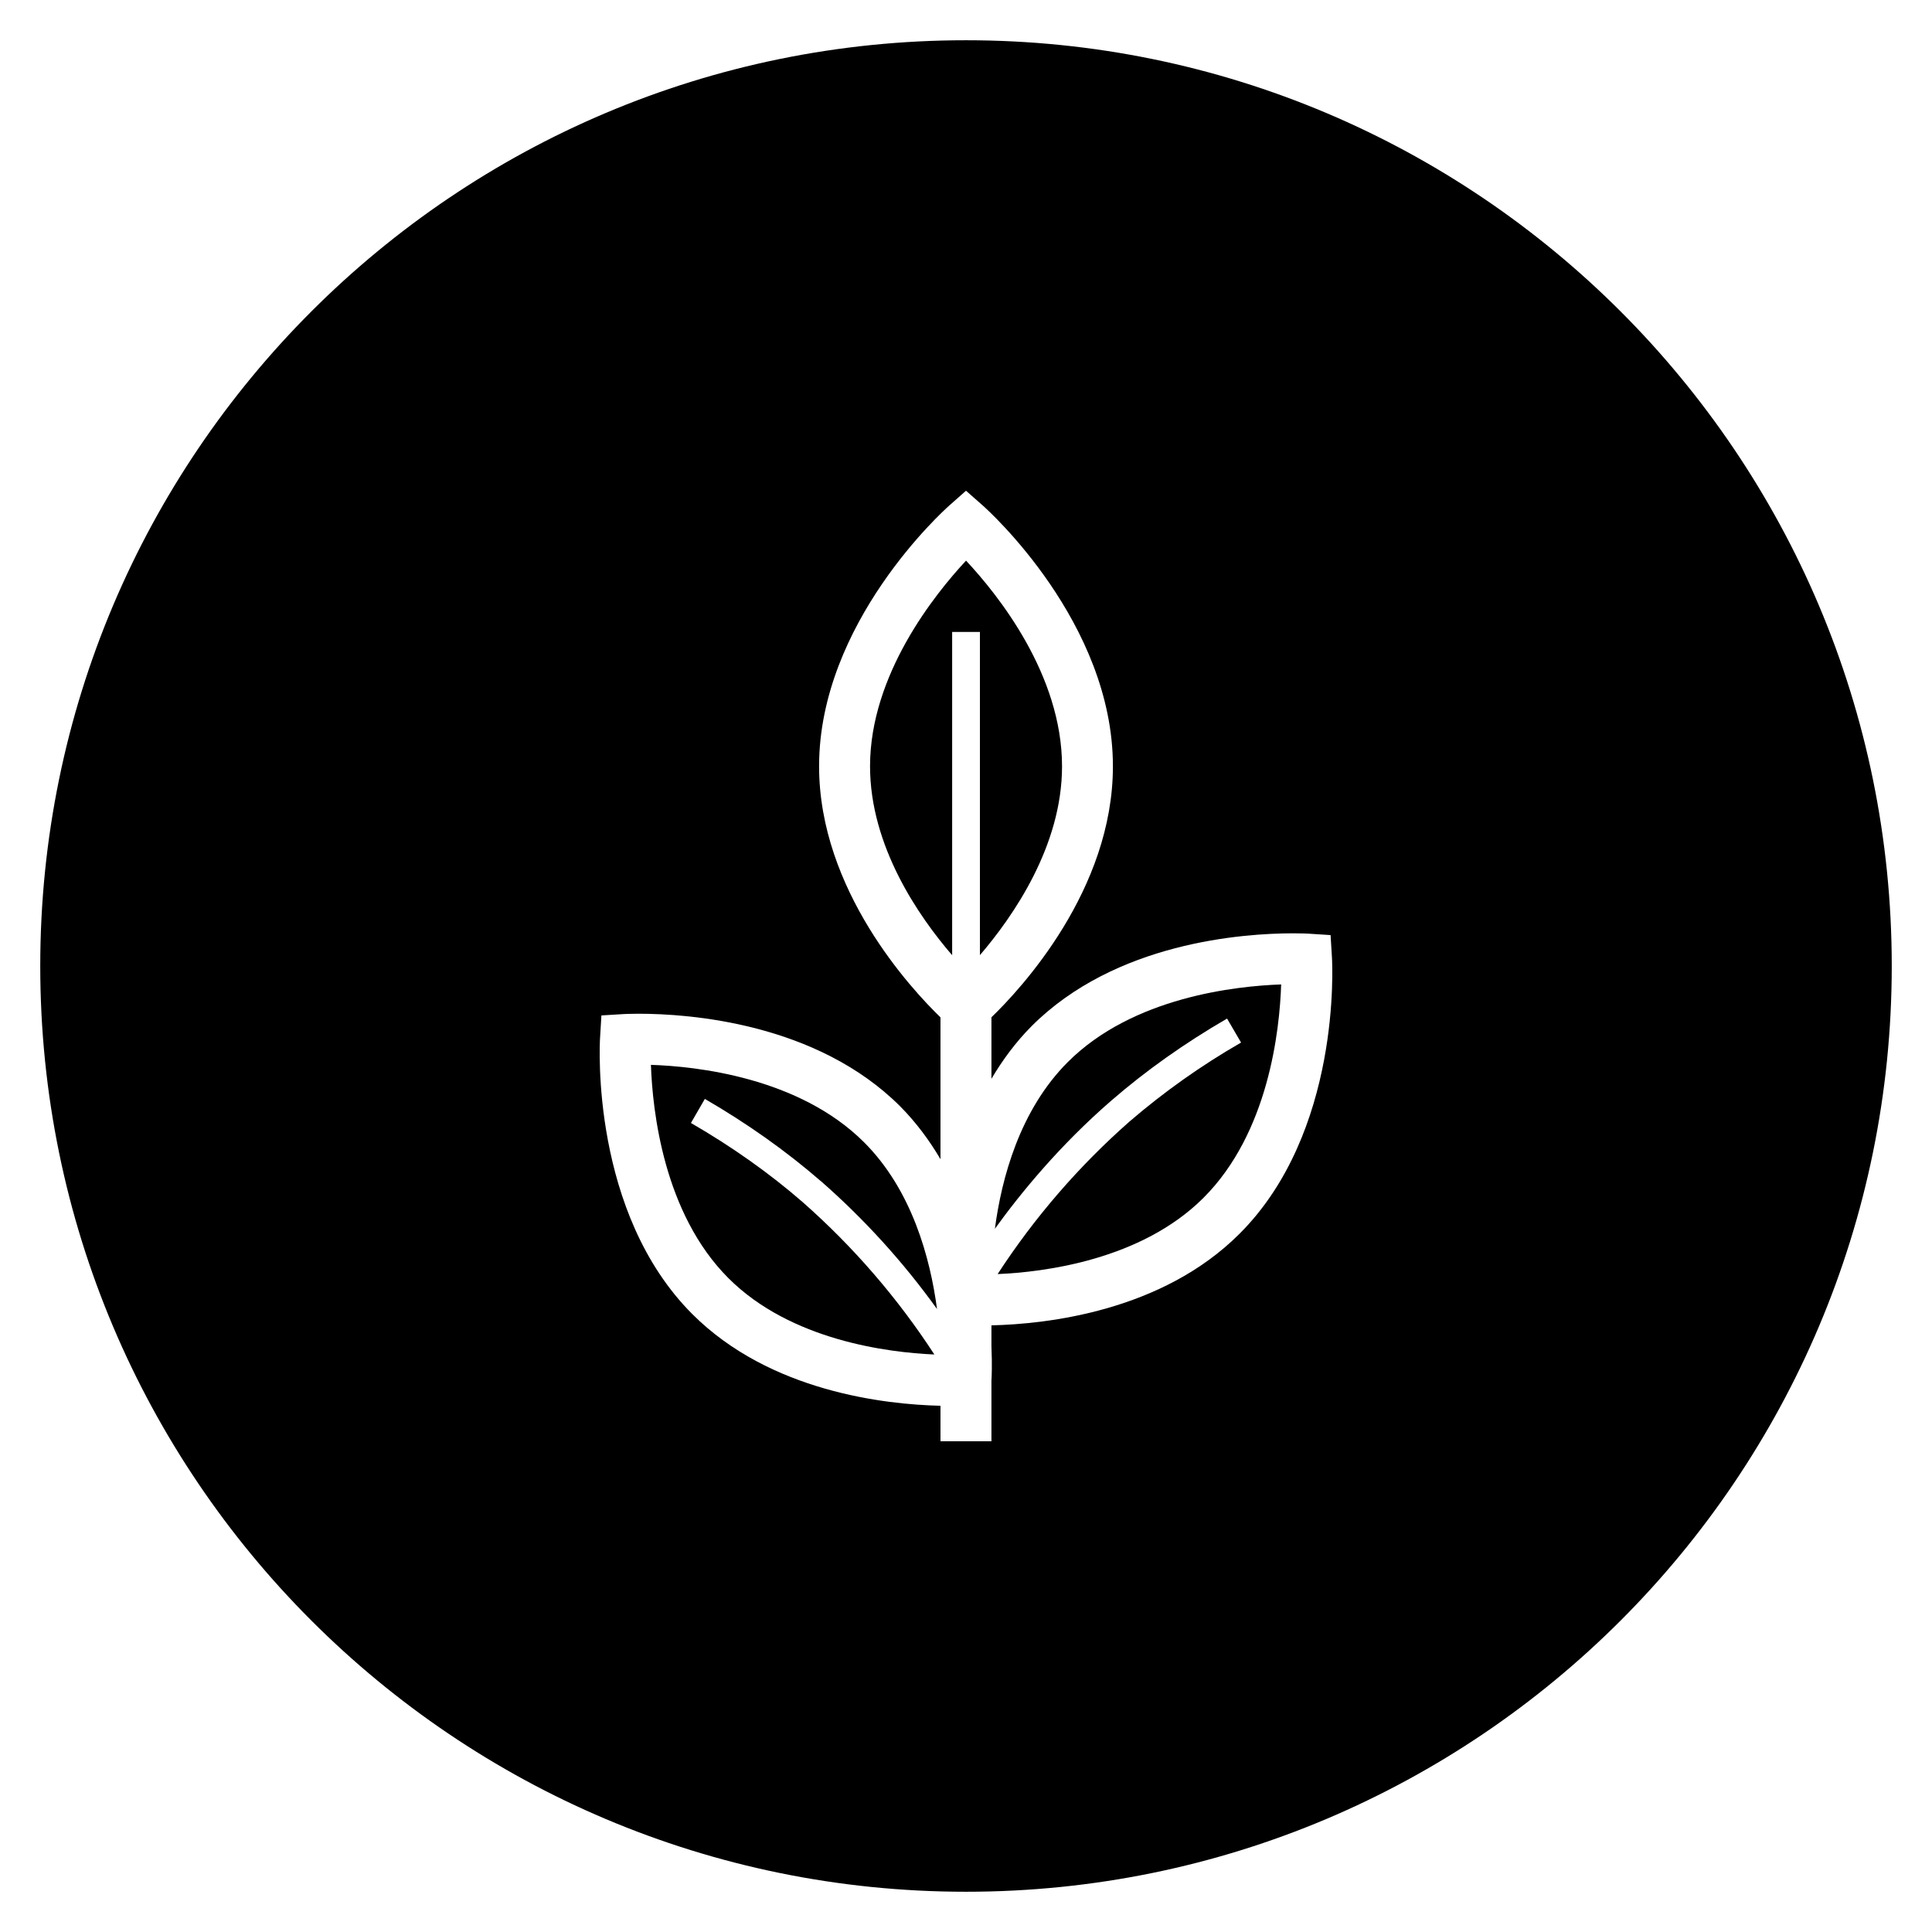
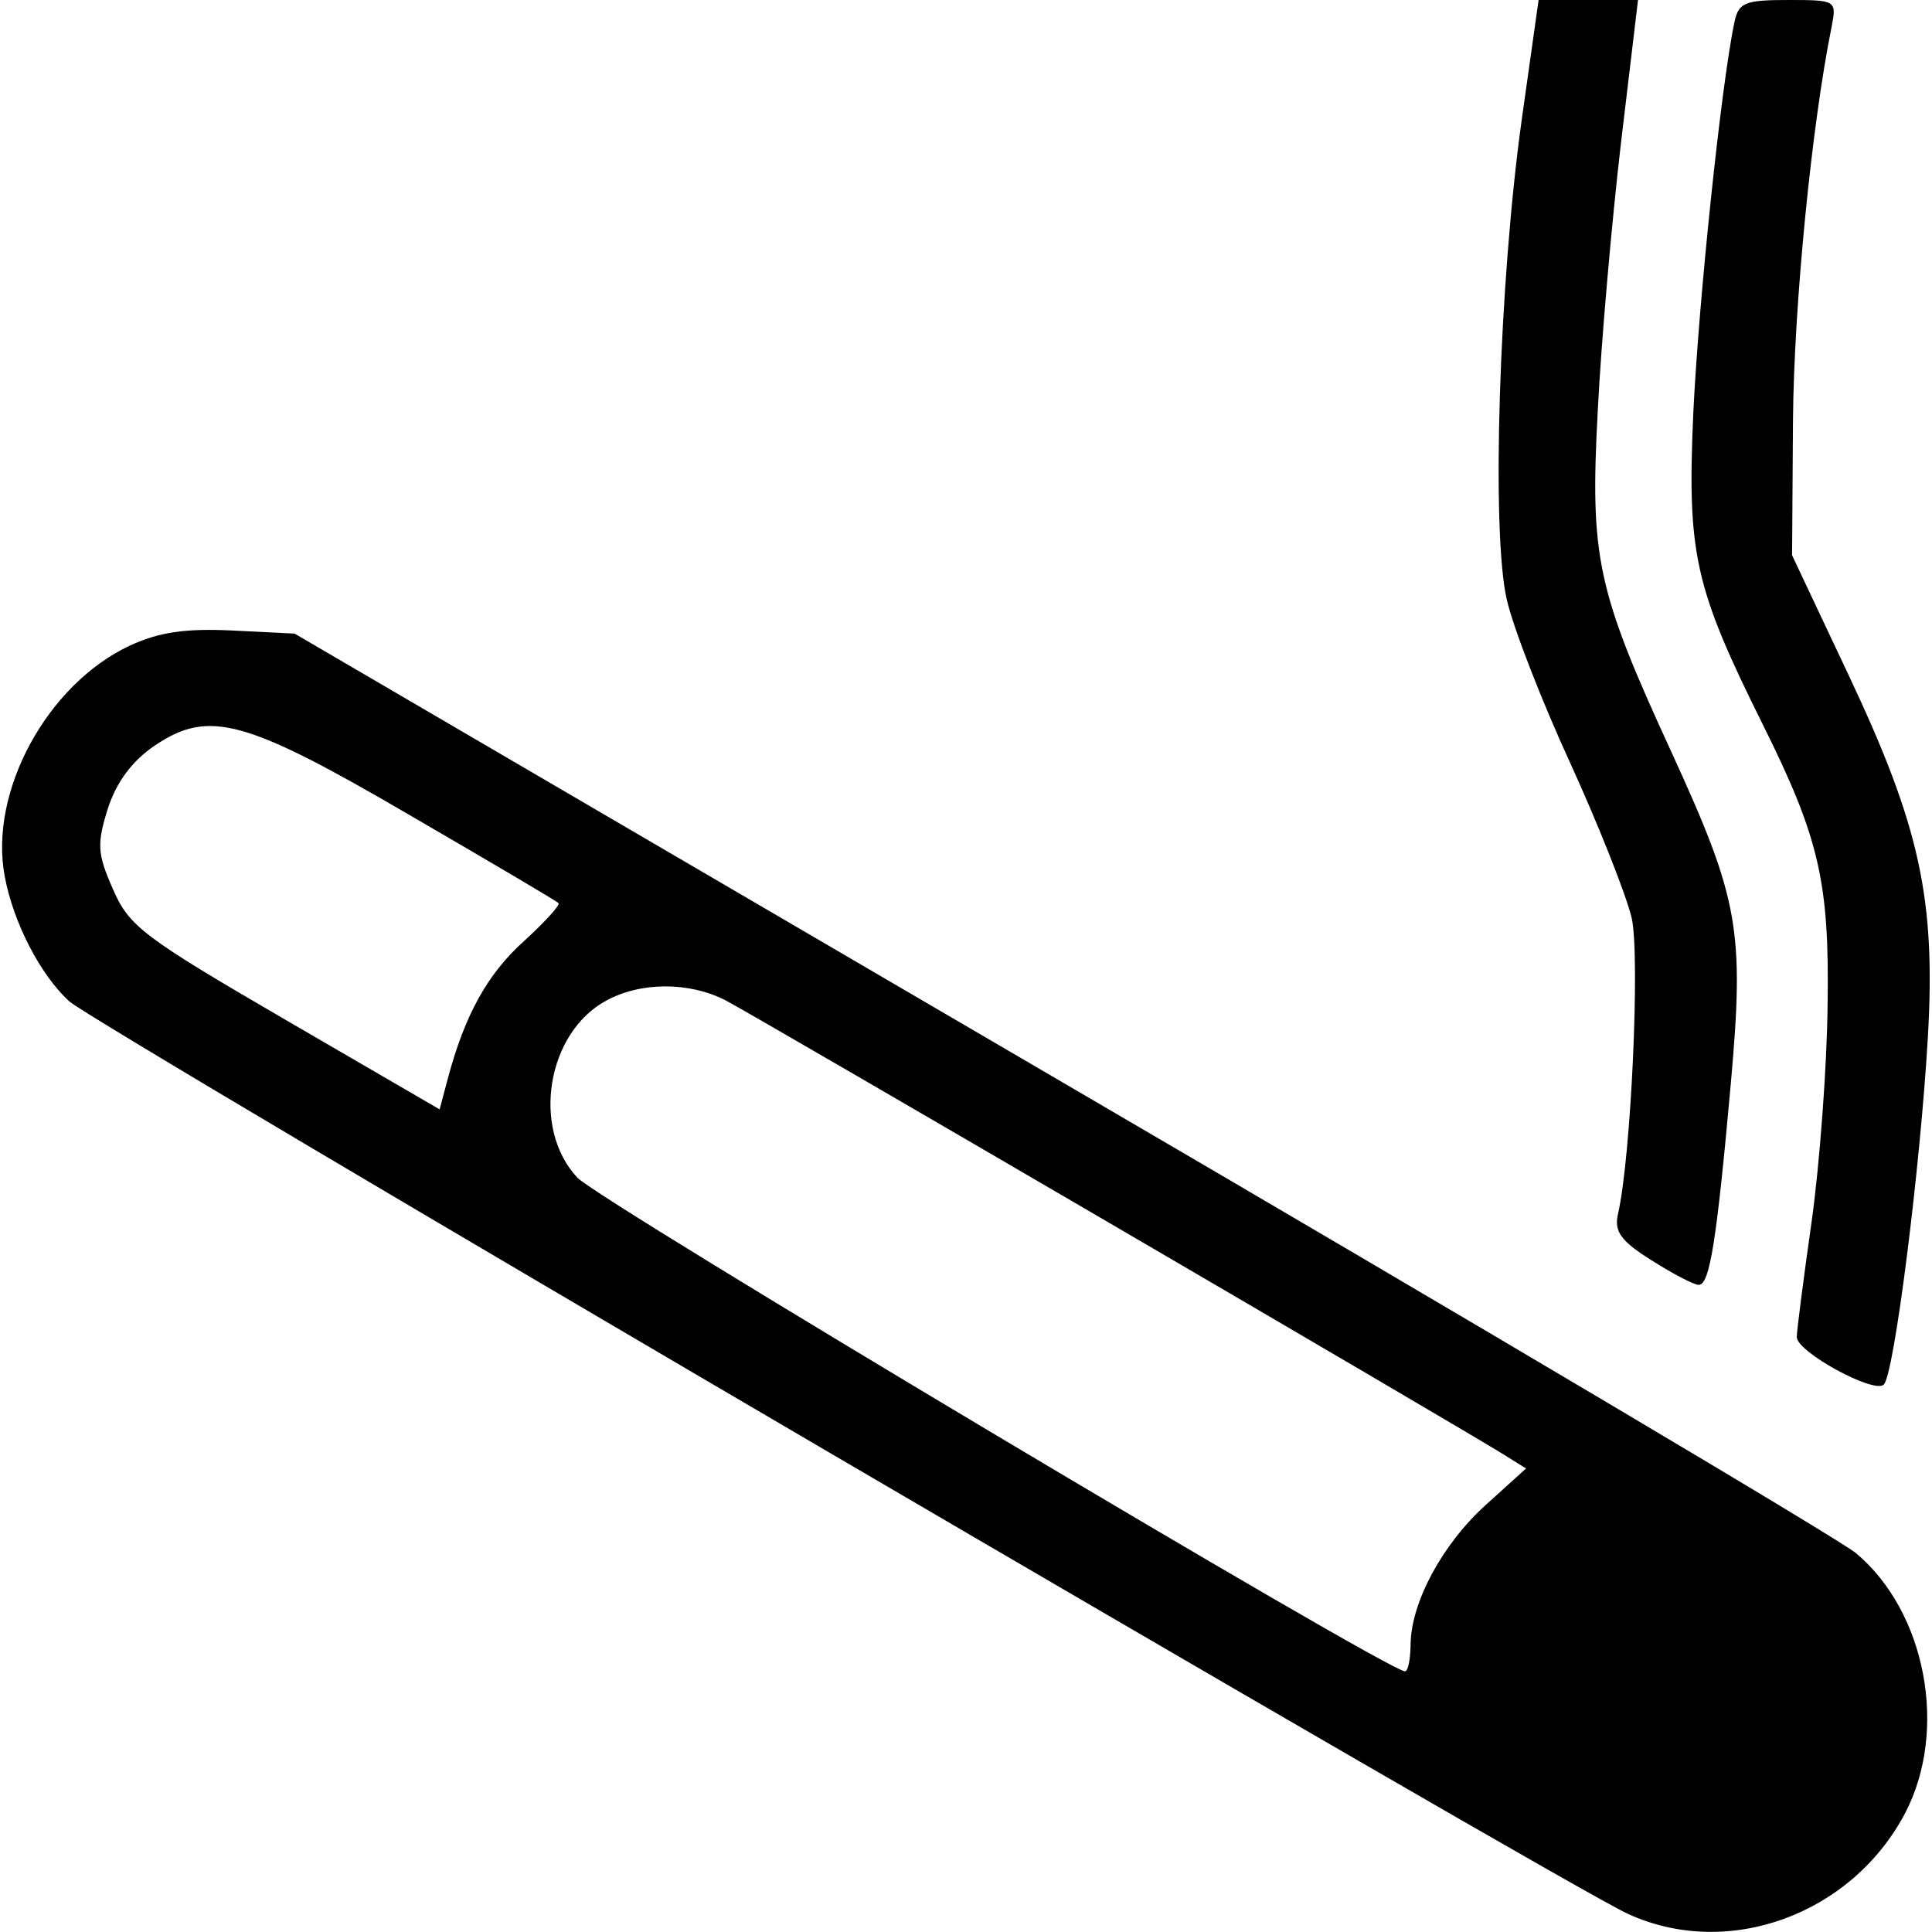
- <svg xmlns="http://www.w3.org/2000/svg" xml:space="preserve" width="24" height="24">
-   <g style="stroke-width:3.478">
-     <path d="M12 .5C5.649.5.5 5.649.5 12S5.649 23.5 12 23.5 23.5 18.351 23.5 12 18.351.5 12 .5zm3.398 14.826c-.964.965-2.395 1.122-3.082 1.138v.257c.01.233.003.389 0 .43v.753h-.633v-.441c-.687-.016-2.117-.174-3.082-1.138-1.262-1.262-1.152-3.343-1.147-3.431l.017-.28.28-.017s.066-.004.18-.004c.632 0 2.212.112 3.252 1.151.2.202.364.425.5.656v-1.762c-.362-.351-1.508-1.58-1.508-3.119 0-1.785 1.55-3.179 1.615-3.237l.21-.186.21.185c.066.059 1.615 1.453 1.615 3.238 0 1.538-1.146 2.768-1.509 3.118v.764c.137-.231.3-.454.501-.656 1.04-1.039 2.62-1.151 3.251-1.151.115 0 .181.004.181.004l.28.018.017.279c.005.088.115 2.17-1.148 3.431z" style="stroke-width:3.478" />
-     <path d="M12 6.965c-.39.419-1.192 1.417-1.192 2.554 0 .993.605 1.866 1.02 2.347V7.85h.345v4.015c.414-.483 1.02-1.357 1.02-2.345 0-1.143-.801-2.137-1.192-2.555zM10.197 14.672a9.413 9.413 0 0 1 1.443 1.589c-.084-.63-.31-1.475-.905-2.07-.809-.809-2.09-.945-2.649-.963.02.573.158 1.845.963 2.65.775.775 1.985.923 2.558.948a9.231 9.231 0 0 0-1.636-1.893c-.414-.36-.881-.69-1.388-.983l.173-.299c.526.305 1.01.648 1.44 1.021zM12.359 15.264c.327-.453.81-1.04 1.444-1.59.43-.373.914-.716 1.44-1.021l.174.298a9.014 9.014 0 0 0-1.388.983 9.23 9.23 0 0 0-1.636 1.893c.573-.024 1.783-.173 2.558-.948.808-.808.945-2.078.964-2.65-.559.02-1.841.155-2.65.964-.597.597-.823 1.442-.906 2.071z" style="stroke-width:3.478" />
+ <svg xmlns="http://www.w3.org/2000/svg" width="24px" height="24px" viewBox="0 0 24 24" version="1.1">
+   <g id="surface1">
+     <path style=" stroke:none;fill-rule:evenodd;fill:rgb(0%,0%,0%);fill-opacity:1;" d="M 18.906 1.469 C 18.621 3.5 18.523 6.621 18.719 7.453 C 18.801 7.809 19.16 8.727 19.512 9.492 C 19.863 10.262 20.203 11.121 20.27 11.406 C 20.375 11.883 20.262 14.383 20.098 15.086 C 20.051 15.301 20.137 15.418 20.516 15.656 C 20.781 15.824 21.043 15.961 21.102 15.961 C 21.238 15.961 21.324 15.43 21.5 13.469 C 21.672 11.551 21.602 11.172 20.762 9.34 C 19.836 7.328 19.75 6.93 19.848 5.102 C 19.891 4.242 20.023 2.742 20.137 1.77 L 20.348 0 L 19.113 0 L 18.906 1.469 M 21.547 0.27 C 21.383 1.035 21.102 3.73 21.035 5.125 C 20.957 6.879 21.047 7.289 21.898 9 C 22.598 10.406 22.727 10.957 22.703 12.488 C 22.695 13.25 22.605 14.461 22.504 15.18 C 22.402 15.895 22.32 16.539 22.32 16.609 C 22.324 16.797 23.285 17.32 23.402 17.199 C 23.531 17.066 23.855 14.508 23.949 12.879 C 24.047 11.16 23.848 10.258 22.957 8.371 L 22.262 6.898 L 22.273 5.219 C 22.285 3.793 22.504 1.559 22.754 0.328 C 22.816 0.004 22.809 0 22.211 0 C 21.68 0 21.598 0.031 21.547 0.27 M 1.613 8.02 C 0.586 8.5 -0.141 9.836 0.059 10.887 C 0.164 11.457 0.5 12.109 0.859 12.438 C 1.16 12.719 19.418 23.406 20.219 23.773 C 21.465 24.348 23.004 23.785 23.668 22.52 C 24.203 21.492 23.926 20.023 23.055 19.293 C 22.859 19.129 18.418 16.492 13.18 13.434 L 3.66 7.871 L 2.879 7.832 C 2.301 7.805 1.977 7.852 1.613 8.02 M 1.922 9.262 C 1.641 9.453 1.449 9.711 1.34 10.043 C 1.203 10.484 1.207 10.602 1.402 11.043 C 1.602 11.508 1.781 11.641 3.539 12.664 L 5.461 13.781 L 5.562 13.402 C 5.773 12.609 6.055 12.098 6.512 11.688 C 6.77 11.453 6.961 11.242 6.938 11.219 C 6.918 11.195 6.09 10.707 5.102 10.133 C 3.043 8.93 2.594 8.809 1.922 9.262 M 7.531 12.43 C 6.793 12.828 6.598 14.016 7.172 14.629 C 7.441 14.918 17.238 20.762 17.453 20.762 C 17.492 20.762 17.52 20.613 17.523 20.43 C 17.527 19.906 17.918 19.18 18.461 18.691 L 18.957 18.242 L 18.688 18.074 C 18.16 17.742 9.367 12.609 9.012 12.426 C 8.562 12.195 7.961 12.195 7.531 12.43 " />
  </g>
</svg>
